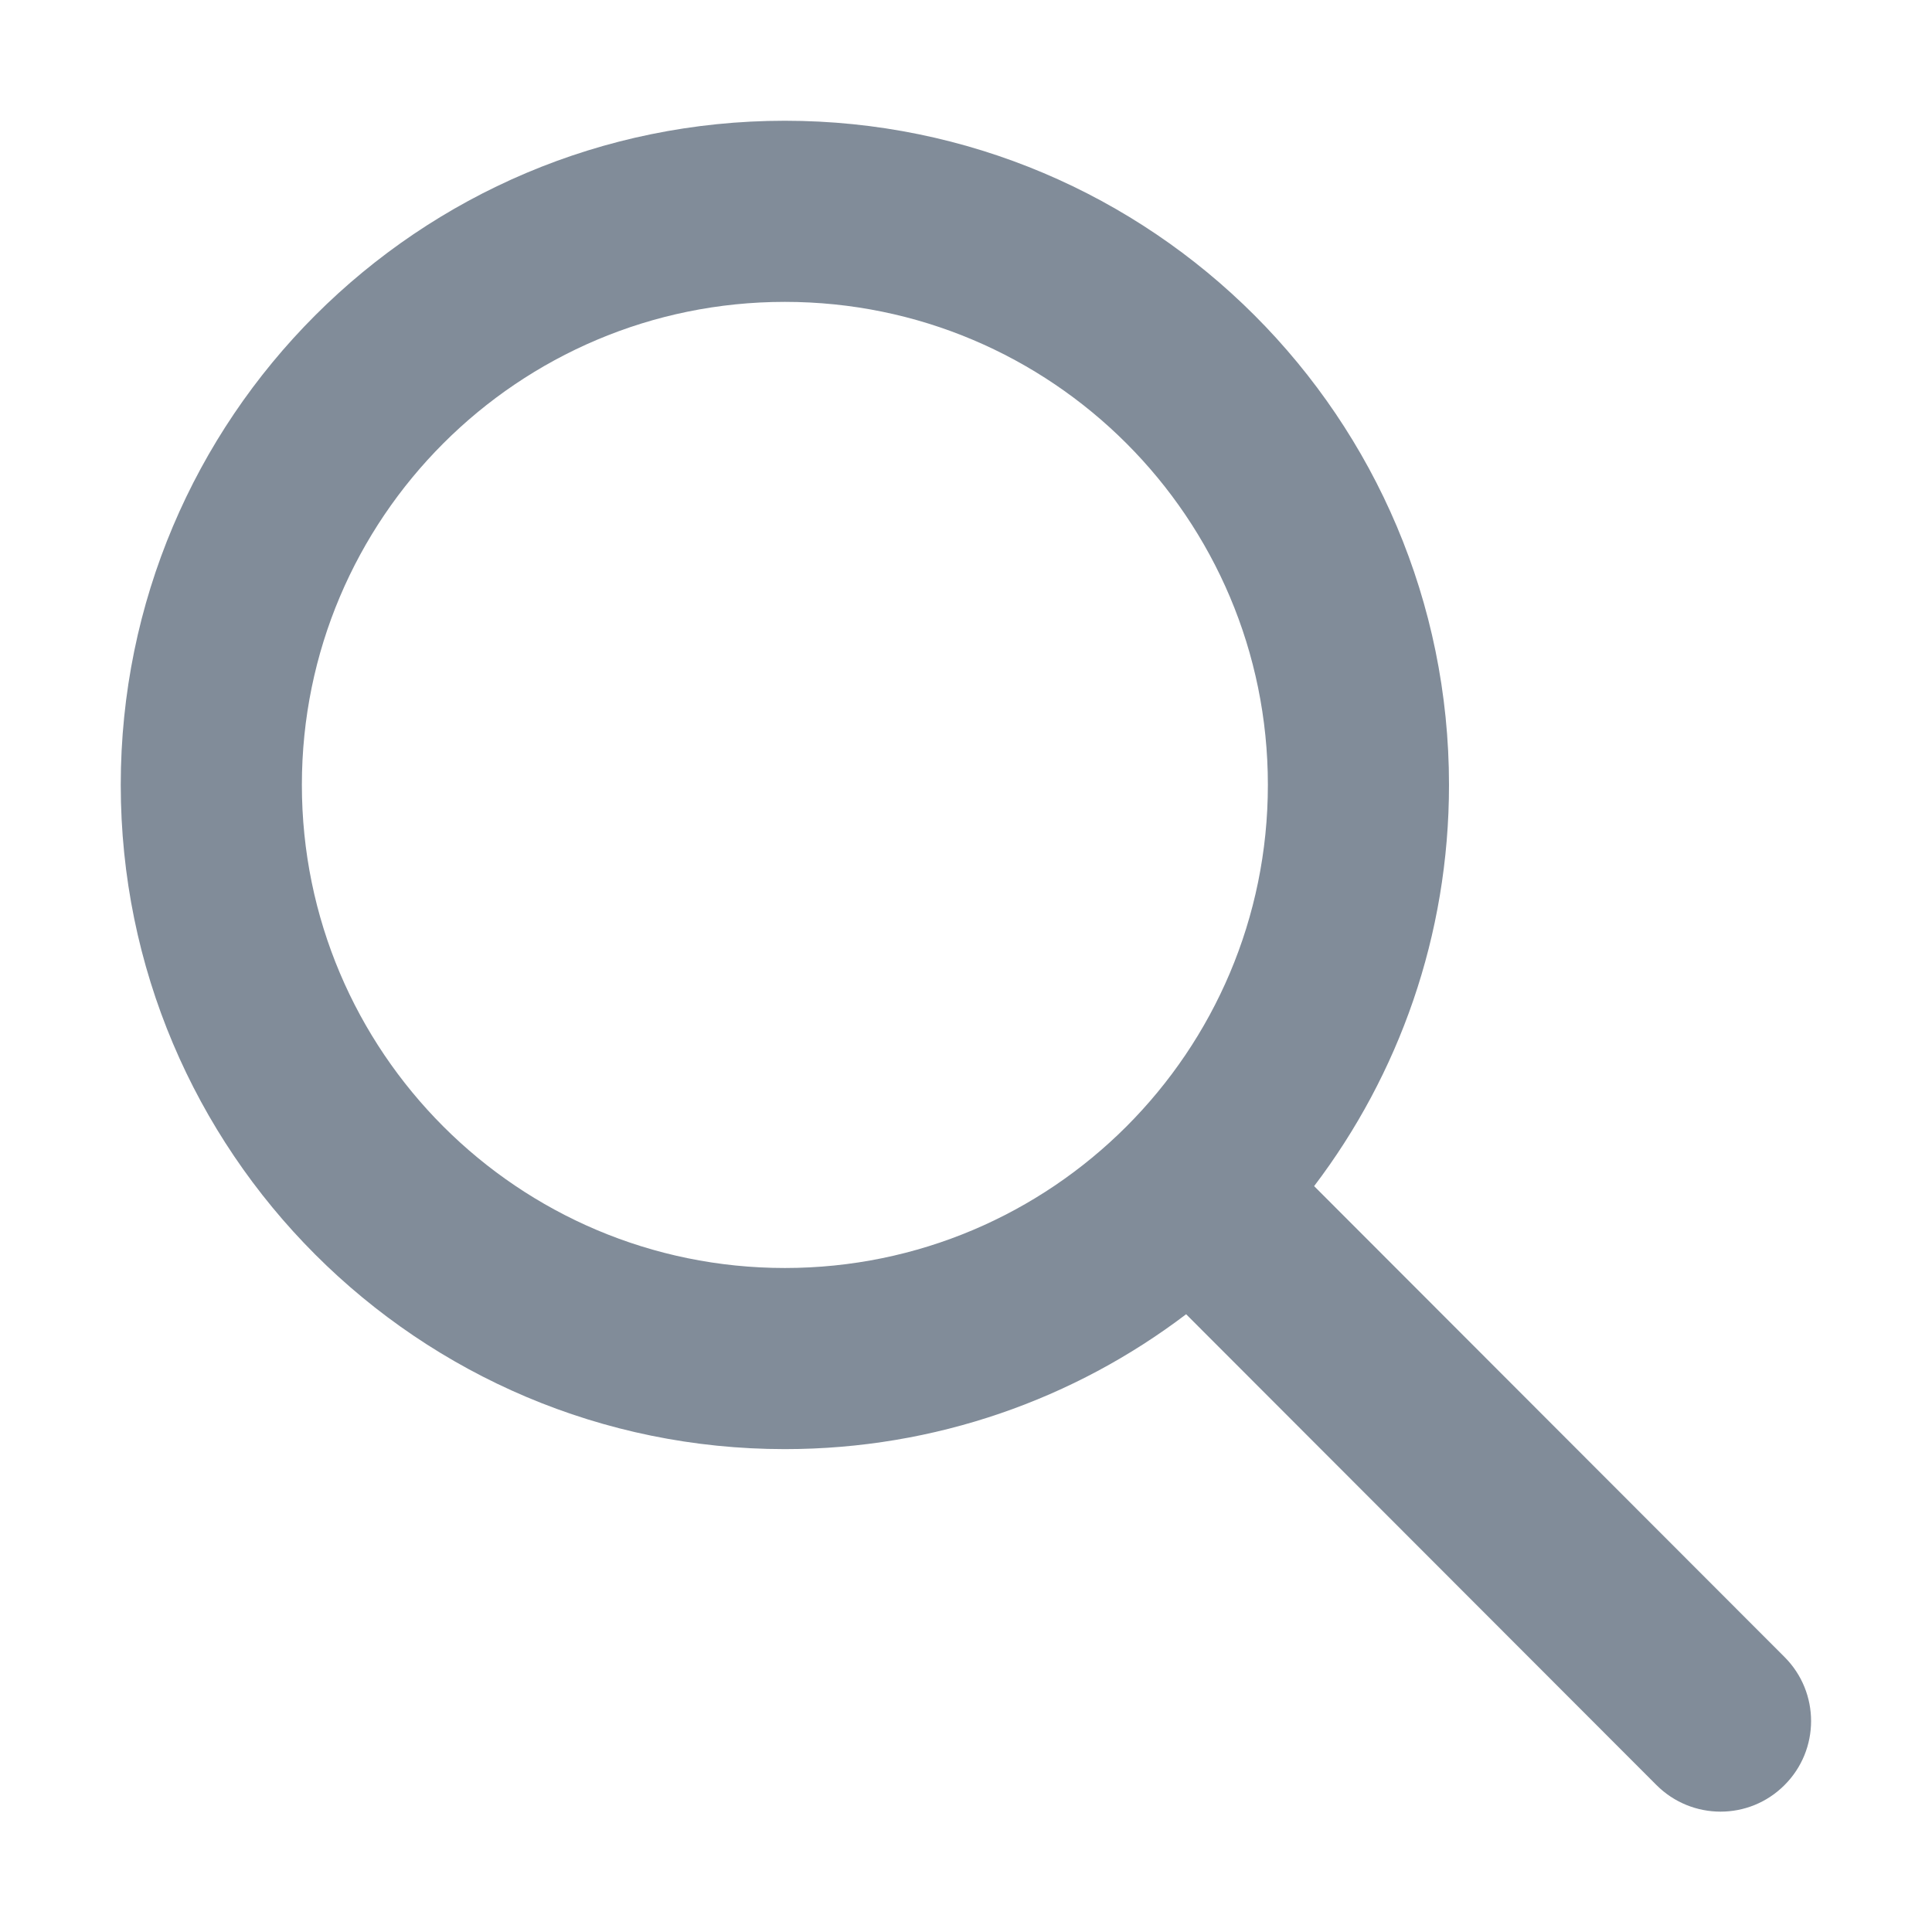
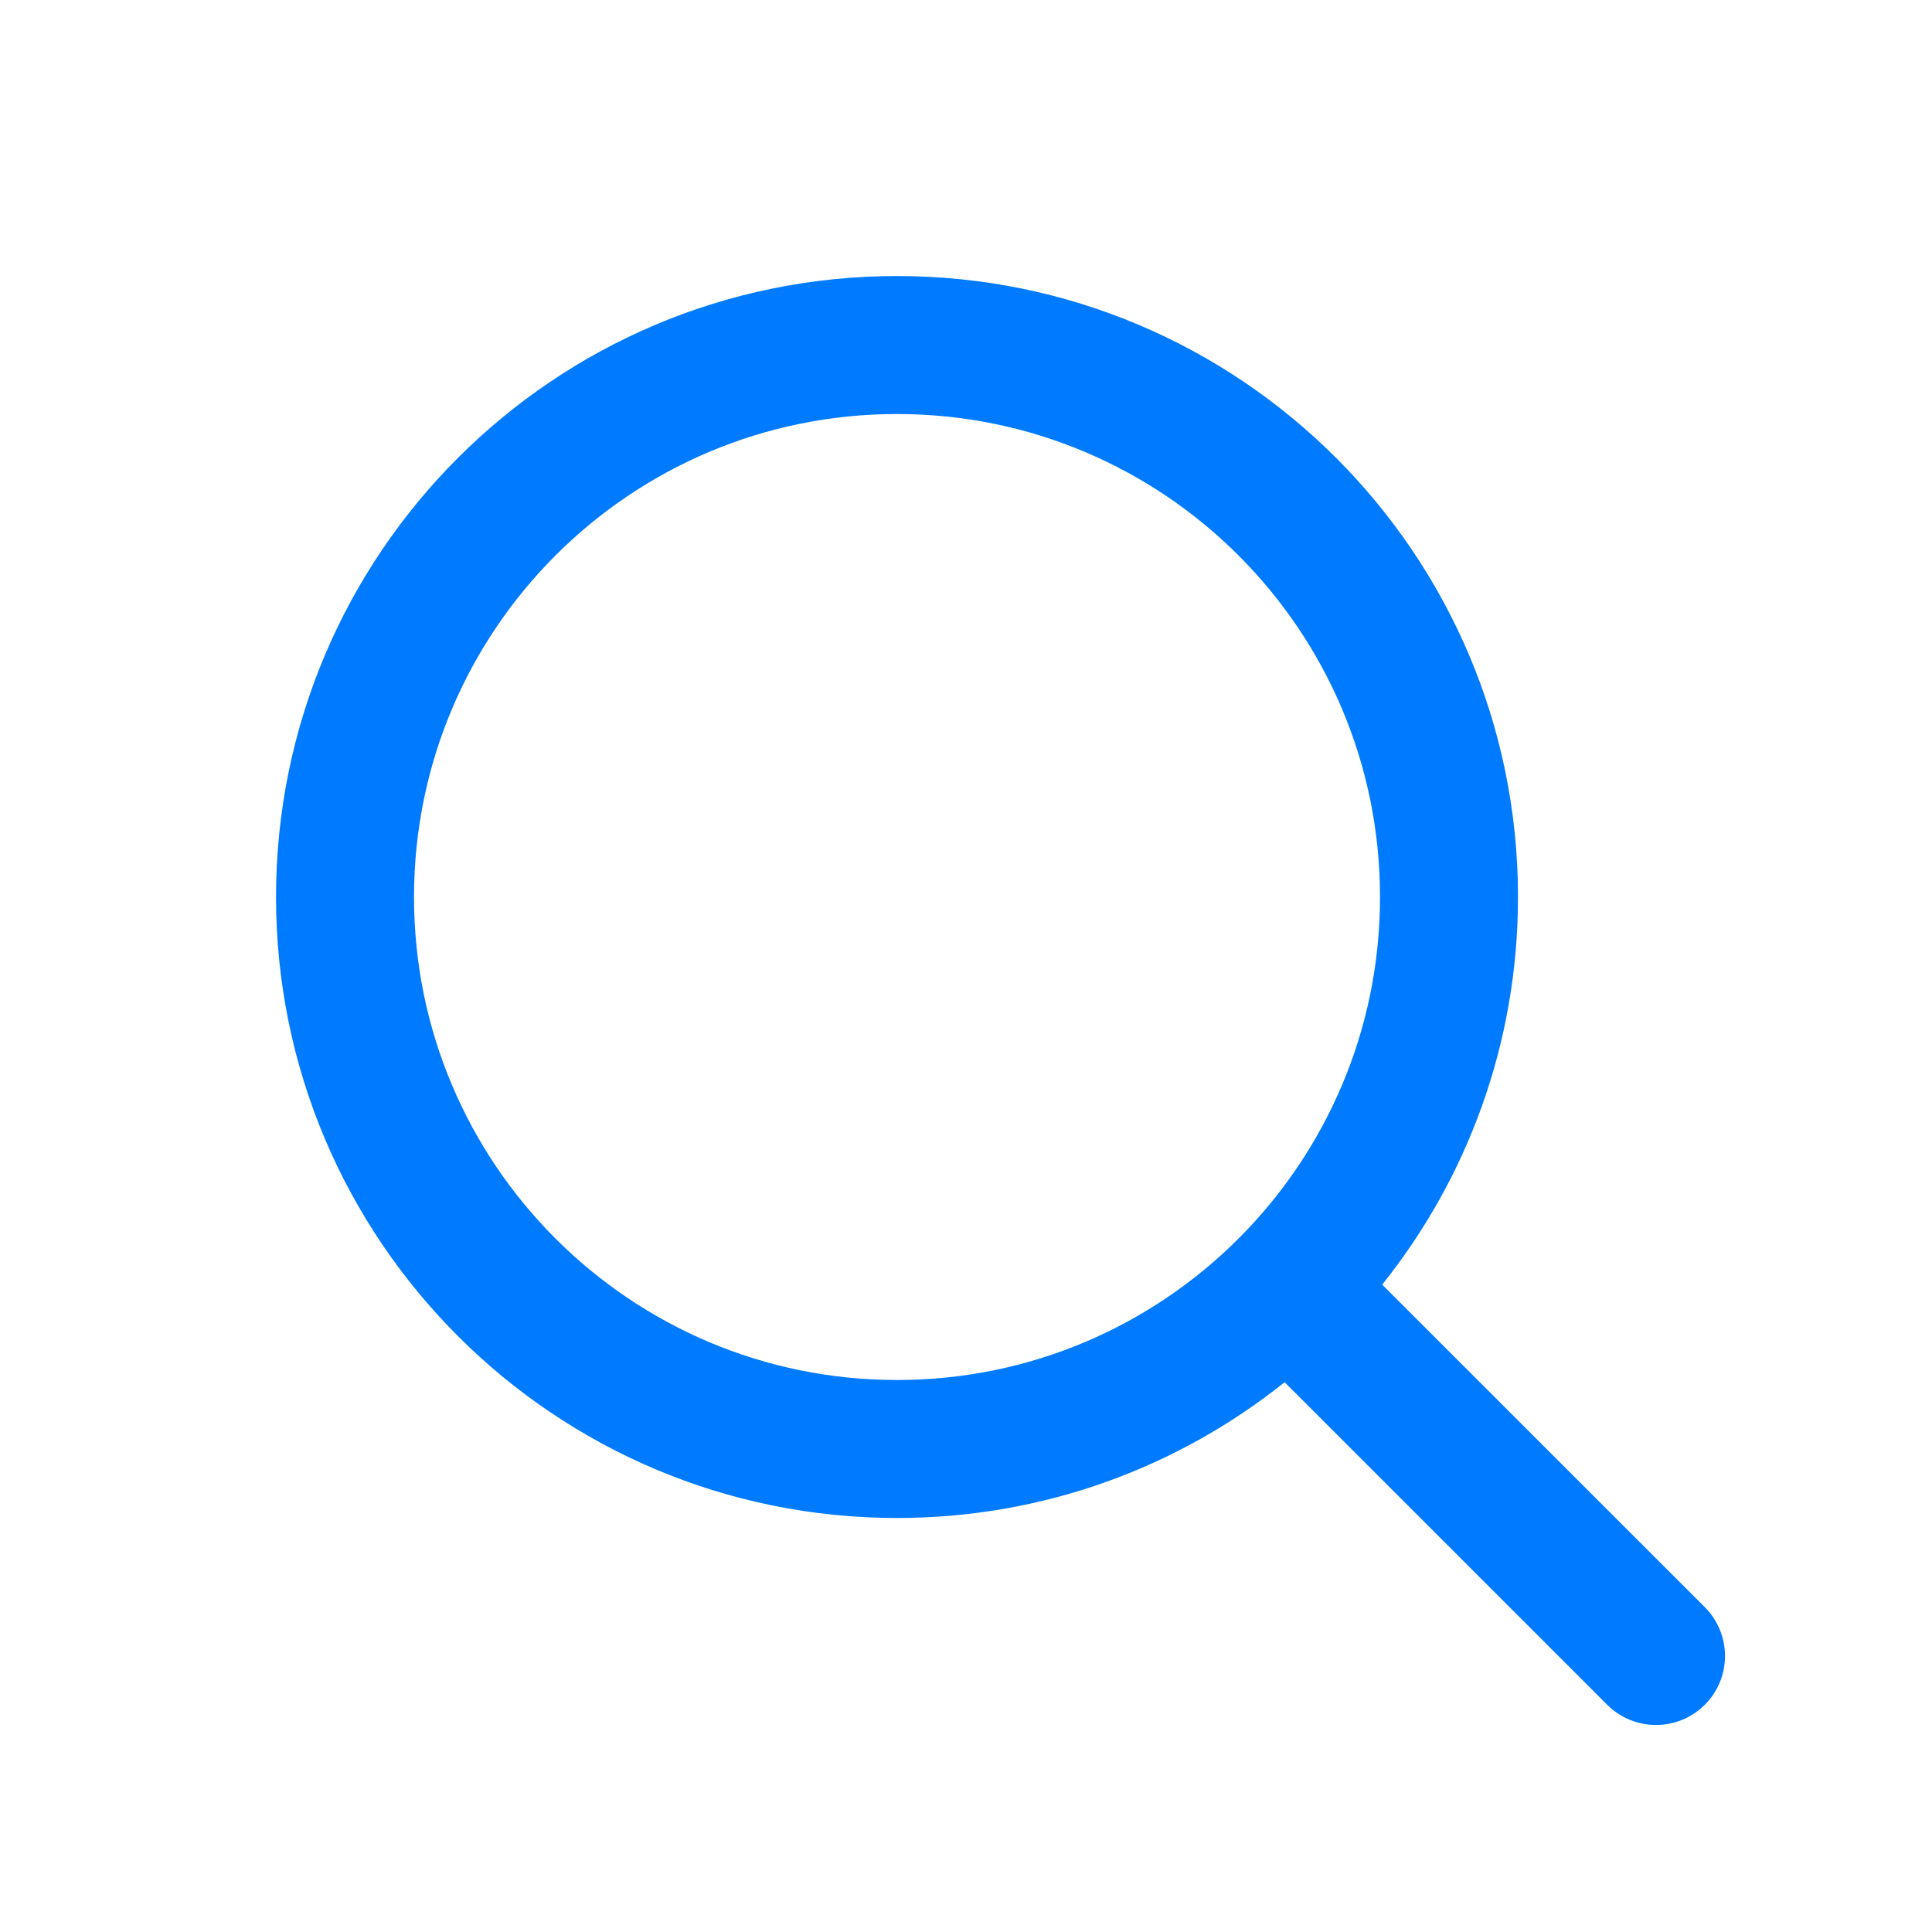
- <svg xmlns="http://www.w3.org/2000/svg" width="16" height="16" viewBox="0 0 16 16" fill="none">
-   <path d="M6.5 1C9.538 1 12 3.463 12 6.5C12 7.749 11.584 8.9 10.883 9.823L14.779 13.723C15.072 14.016 15.072 14.491 14.778 14.784C14.485 15.077 14.011 15.076 13.718 14.783L9.823 10.884C8.9 11.585 7.748 12.001 6.5 12.001C3.462 12.001 1 9.538 1 6.5C1 3.463 3.462 1 6.5 1ZM6.5 2.5C4.291 2.5 2.5 4.291 2.5 6.5C2.5 8.71 4.291 10.501 6.5 10.501C8.709 10.501 10.5 8.71 10.5 6.5C10.5 4.291 8.709 2.5 6.5 2.5Z" fill="#818C99" />
+ <svg xmlns="http://www.w3.org/2000/svg" width="24" height="24" viewBox="0 0 24 24" fill="none">
+   <path fill-rule="evenodd" clip-rule="evenodd" d="M11.143 3.429C6.883 3.429 3.429 6.882 3.429 11.143C3.429 15.403 6.883 18.857 11.143 18.857C12.964 18.857 14.638 18.226 15.958 17.17L19.965 21.177C20.3 21.512 20.843 21.512 21.178 21.177C21.512 20.843 21.512 20.3 21.178 19.965L17.17 15.958C18.226 14.638 18.857 12.964 18.857 11.143C18.857 6.882 15.403 3.429 11.143 3.429ZM11.143 5.143C7.829 5.143 5.143 7.829 5.143 11.143C5.143 14.457 7.829 17.143 11.143 17.143C14.457 17.143 17.143 14.457 17.143 11.143C17.143 7.829 14.457 5.143 11.143 5.143Z" fill="#007AFF" />
</svg>
